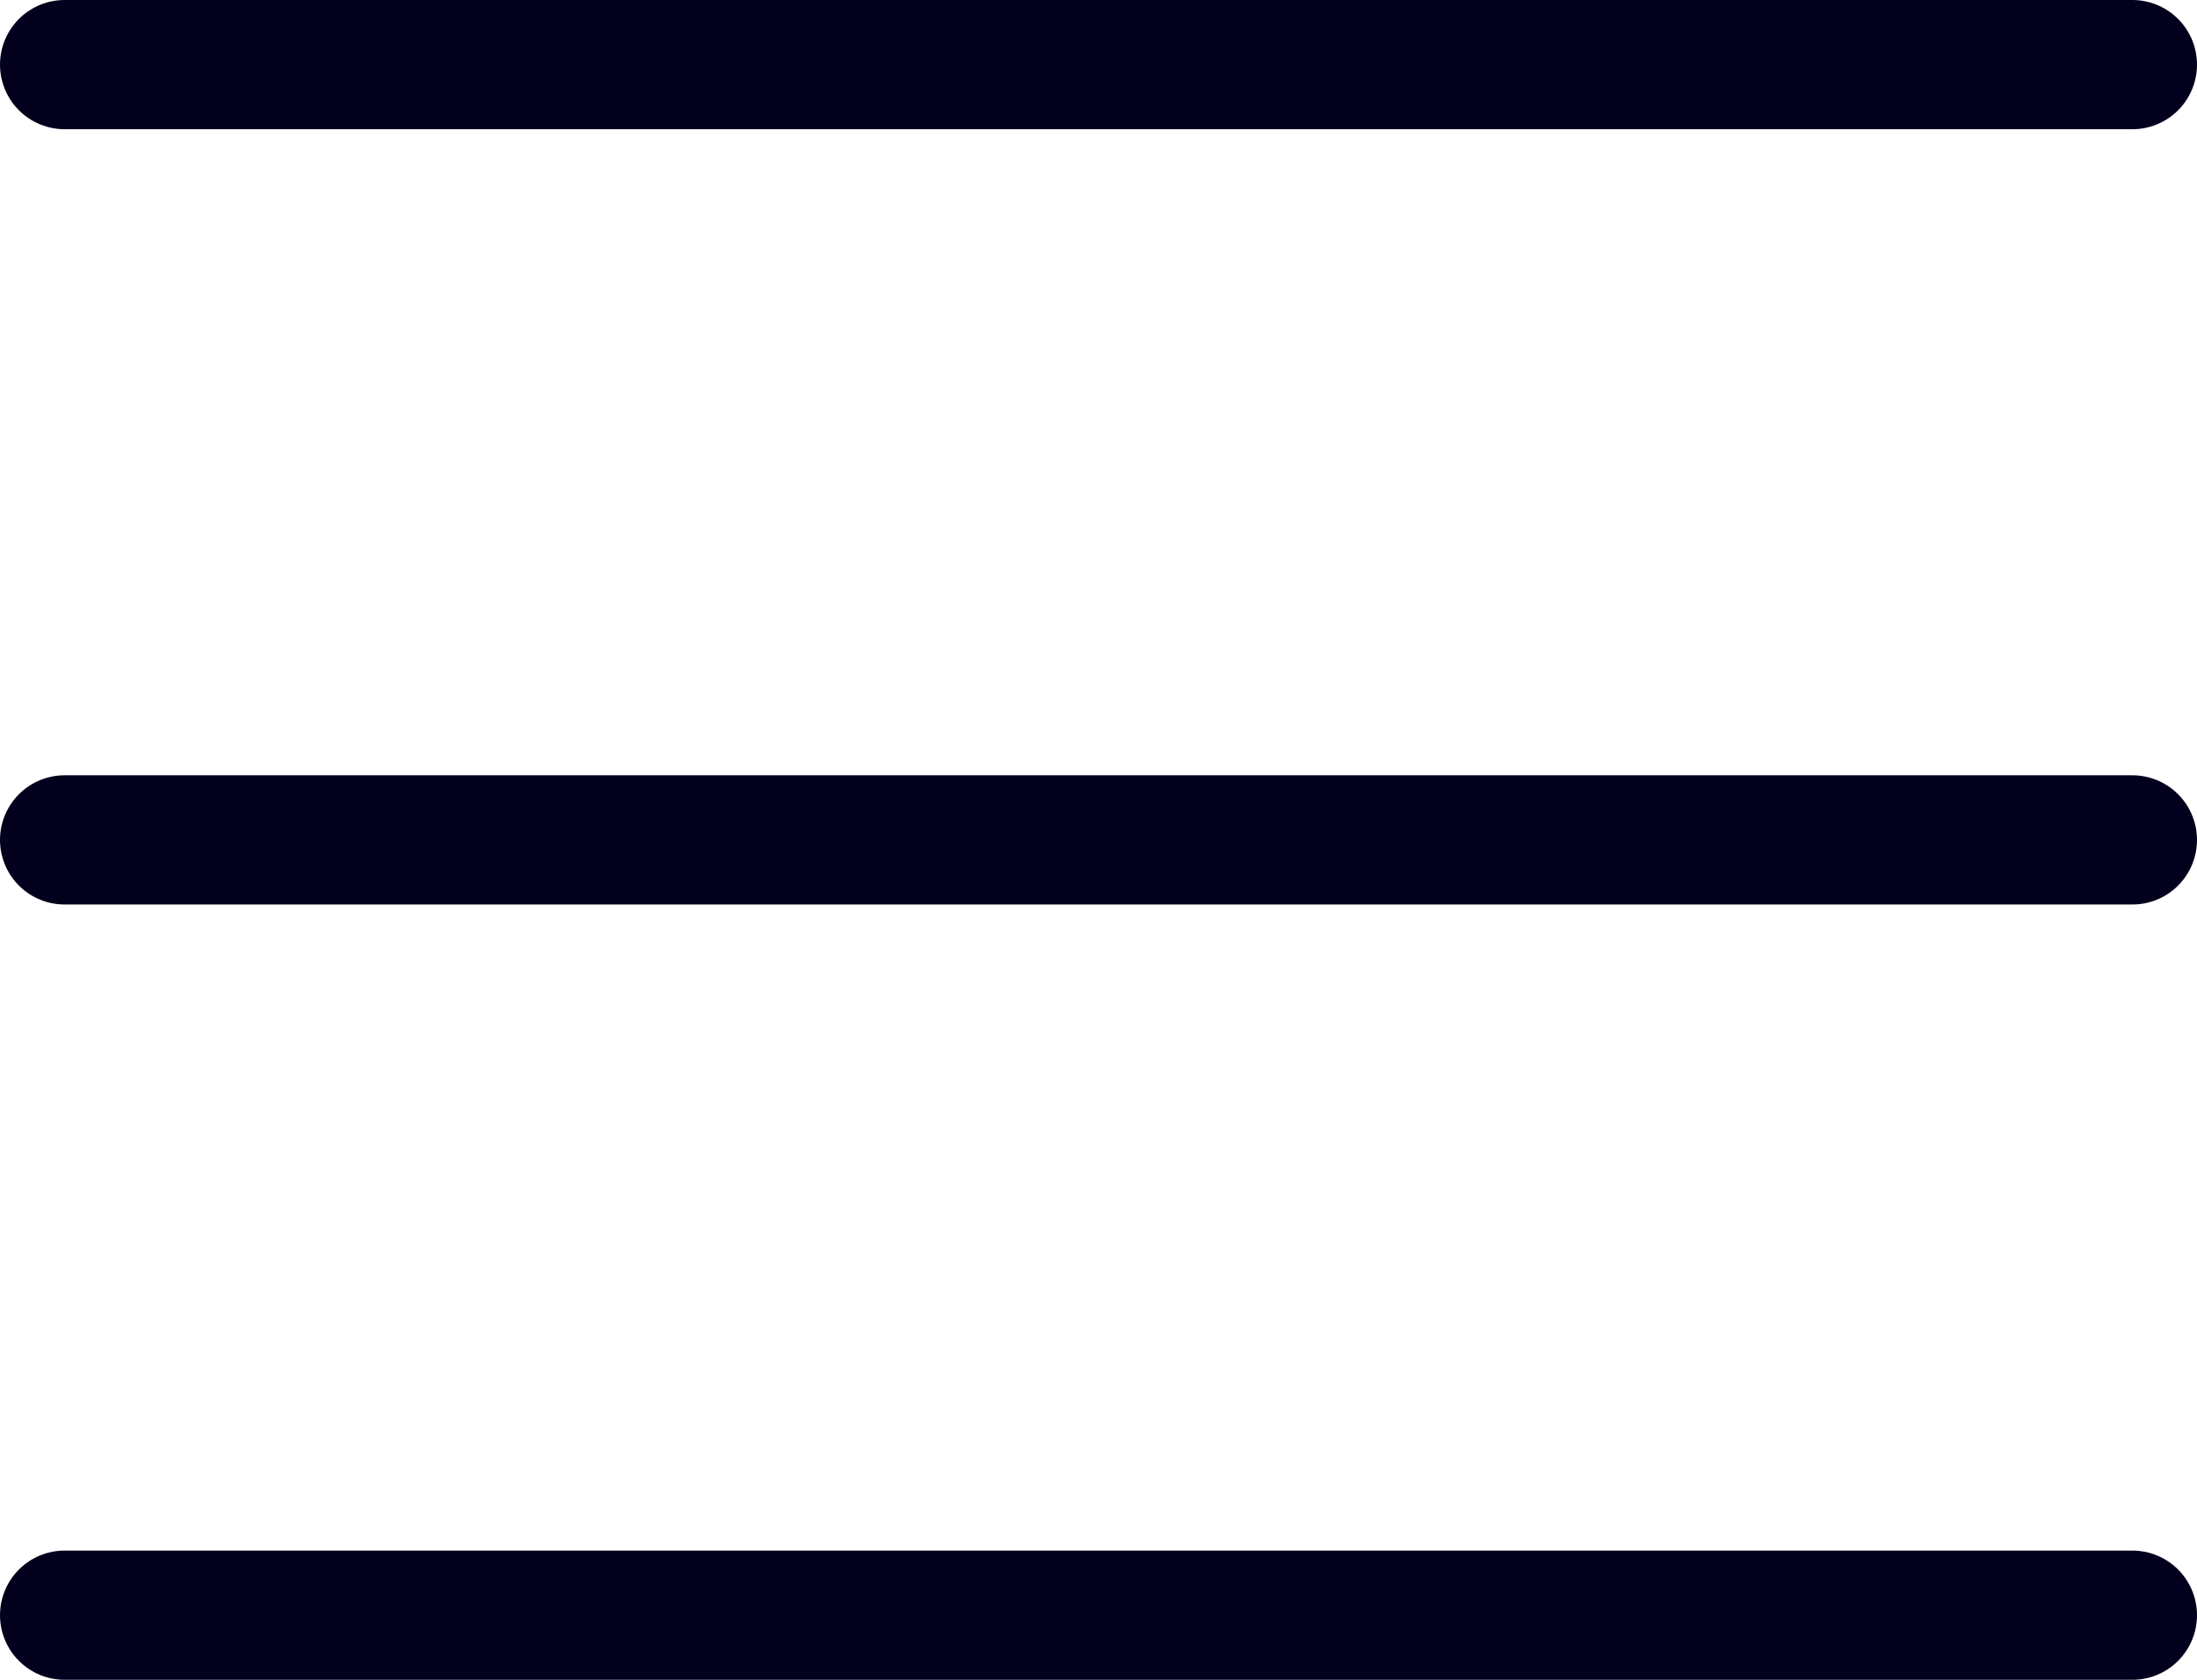
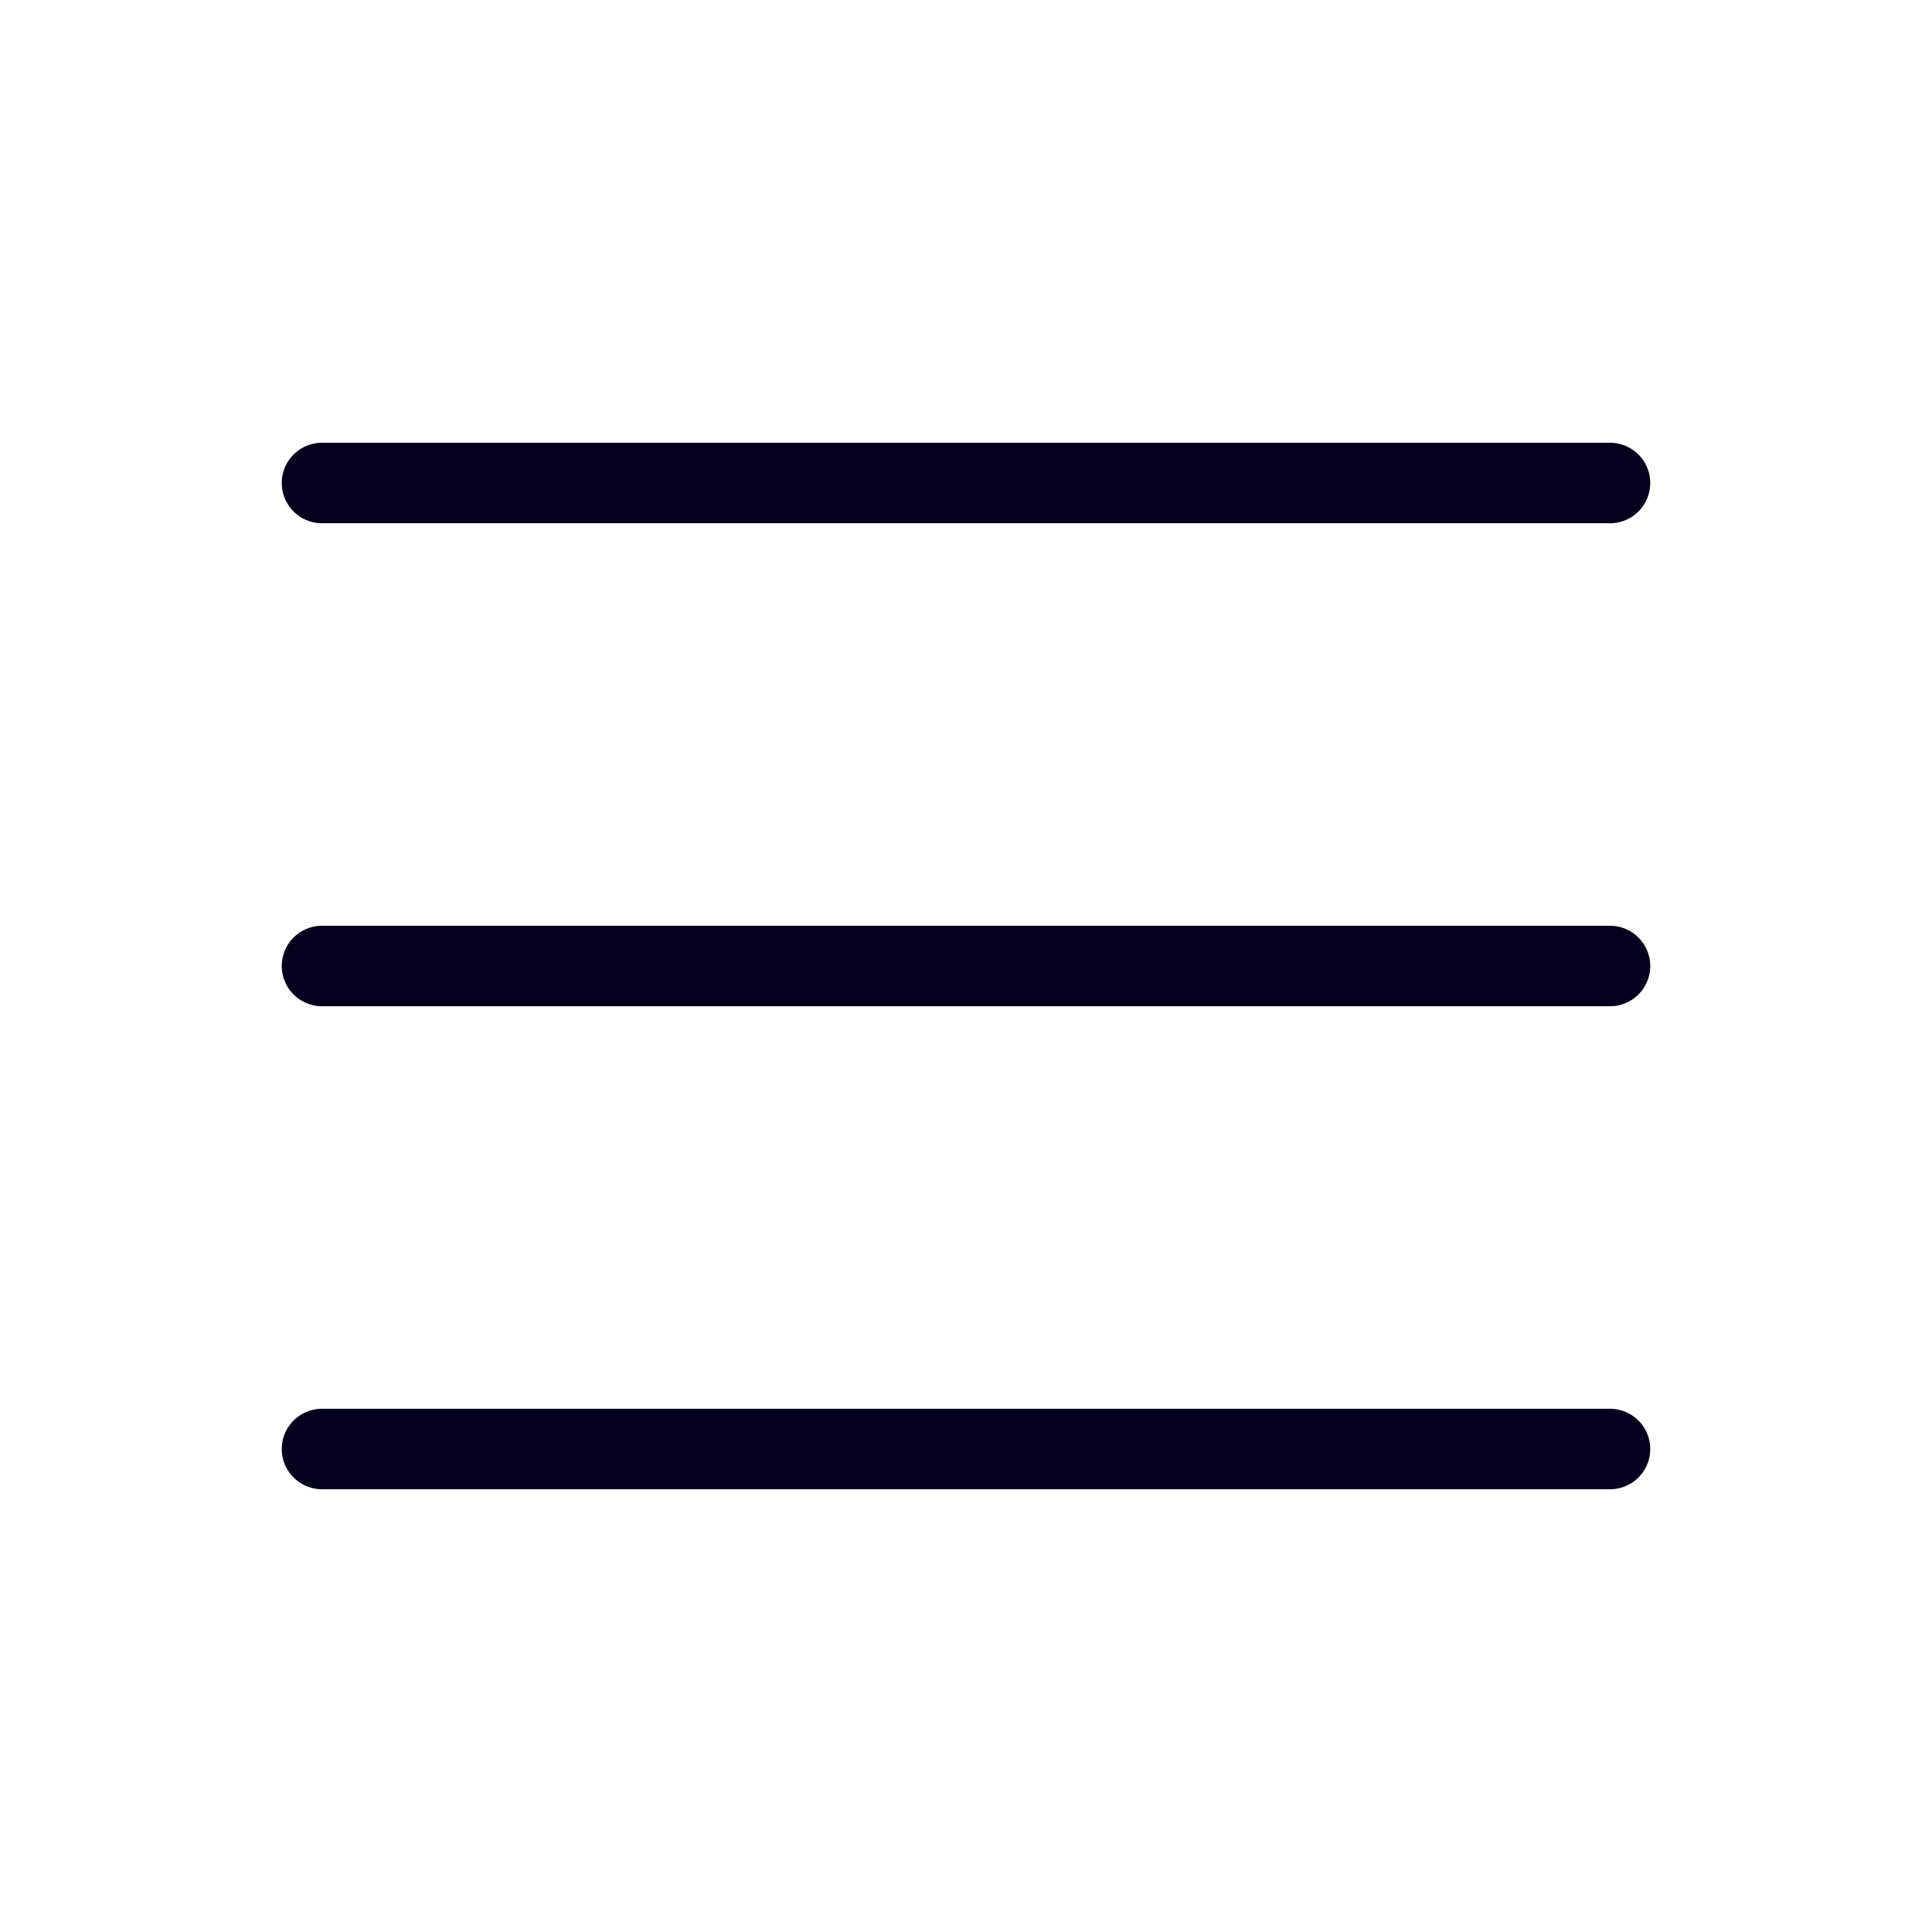
- <svg xmlns="http://www.w3.org/2000/svg" width="34" height="26" viewBox="0 0 34 26" fill="none">
-   <path d="M1 1H33M1 13H33M1 25H33" stroke="#02001C" stroke-width="2" stroke-linecap="round" stroke-linejoin="round" />
+ <svg xmlns="http://www.w3.org/2000/svg" width="48" height="48" viewBox="0 0 48 48" fill="none">
+   <path d="M8 12H40M8 24H40M8 36H40" stroke="#02001C" stroke-width="2" stroke-linecap="round" stroke-linejoin="round" />
</svg>
